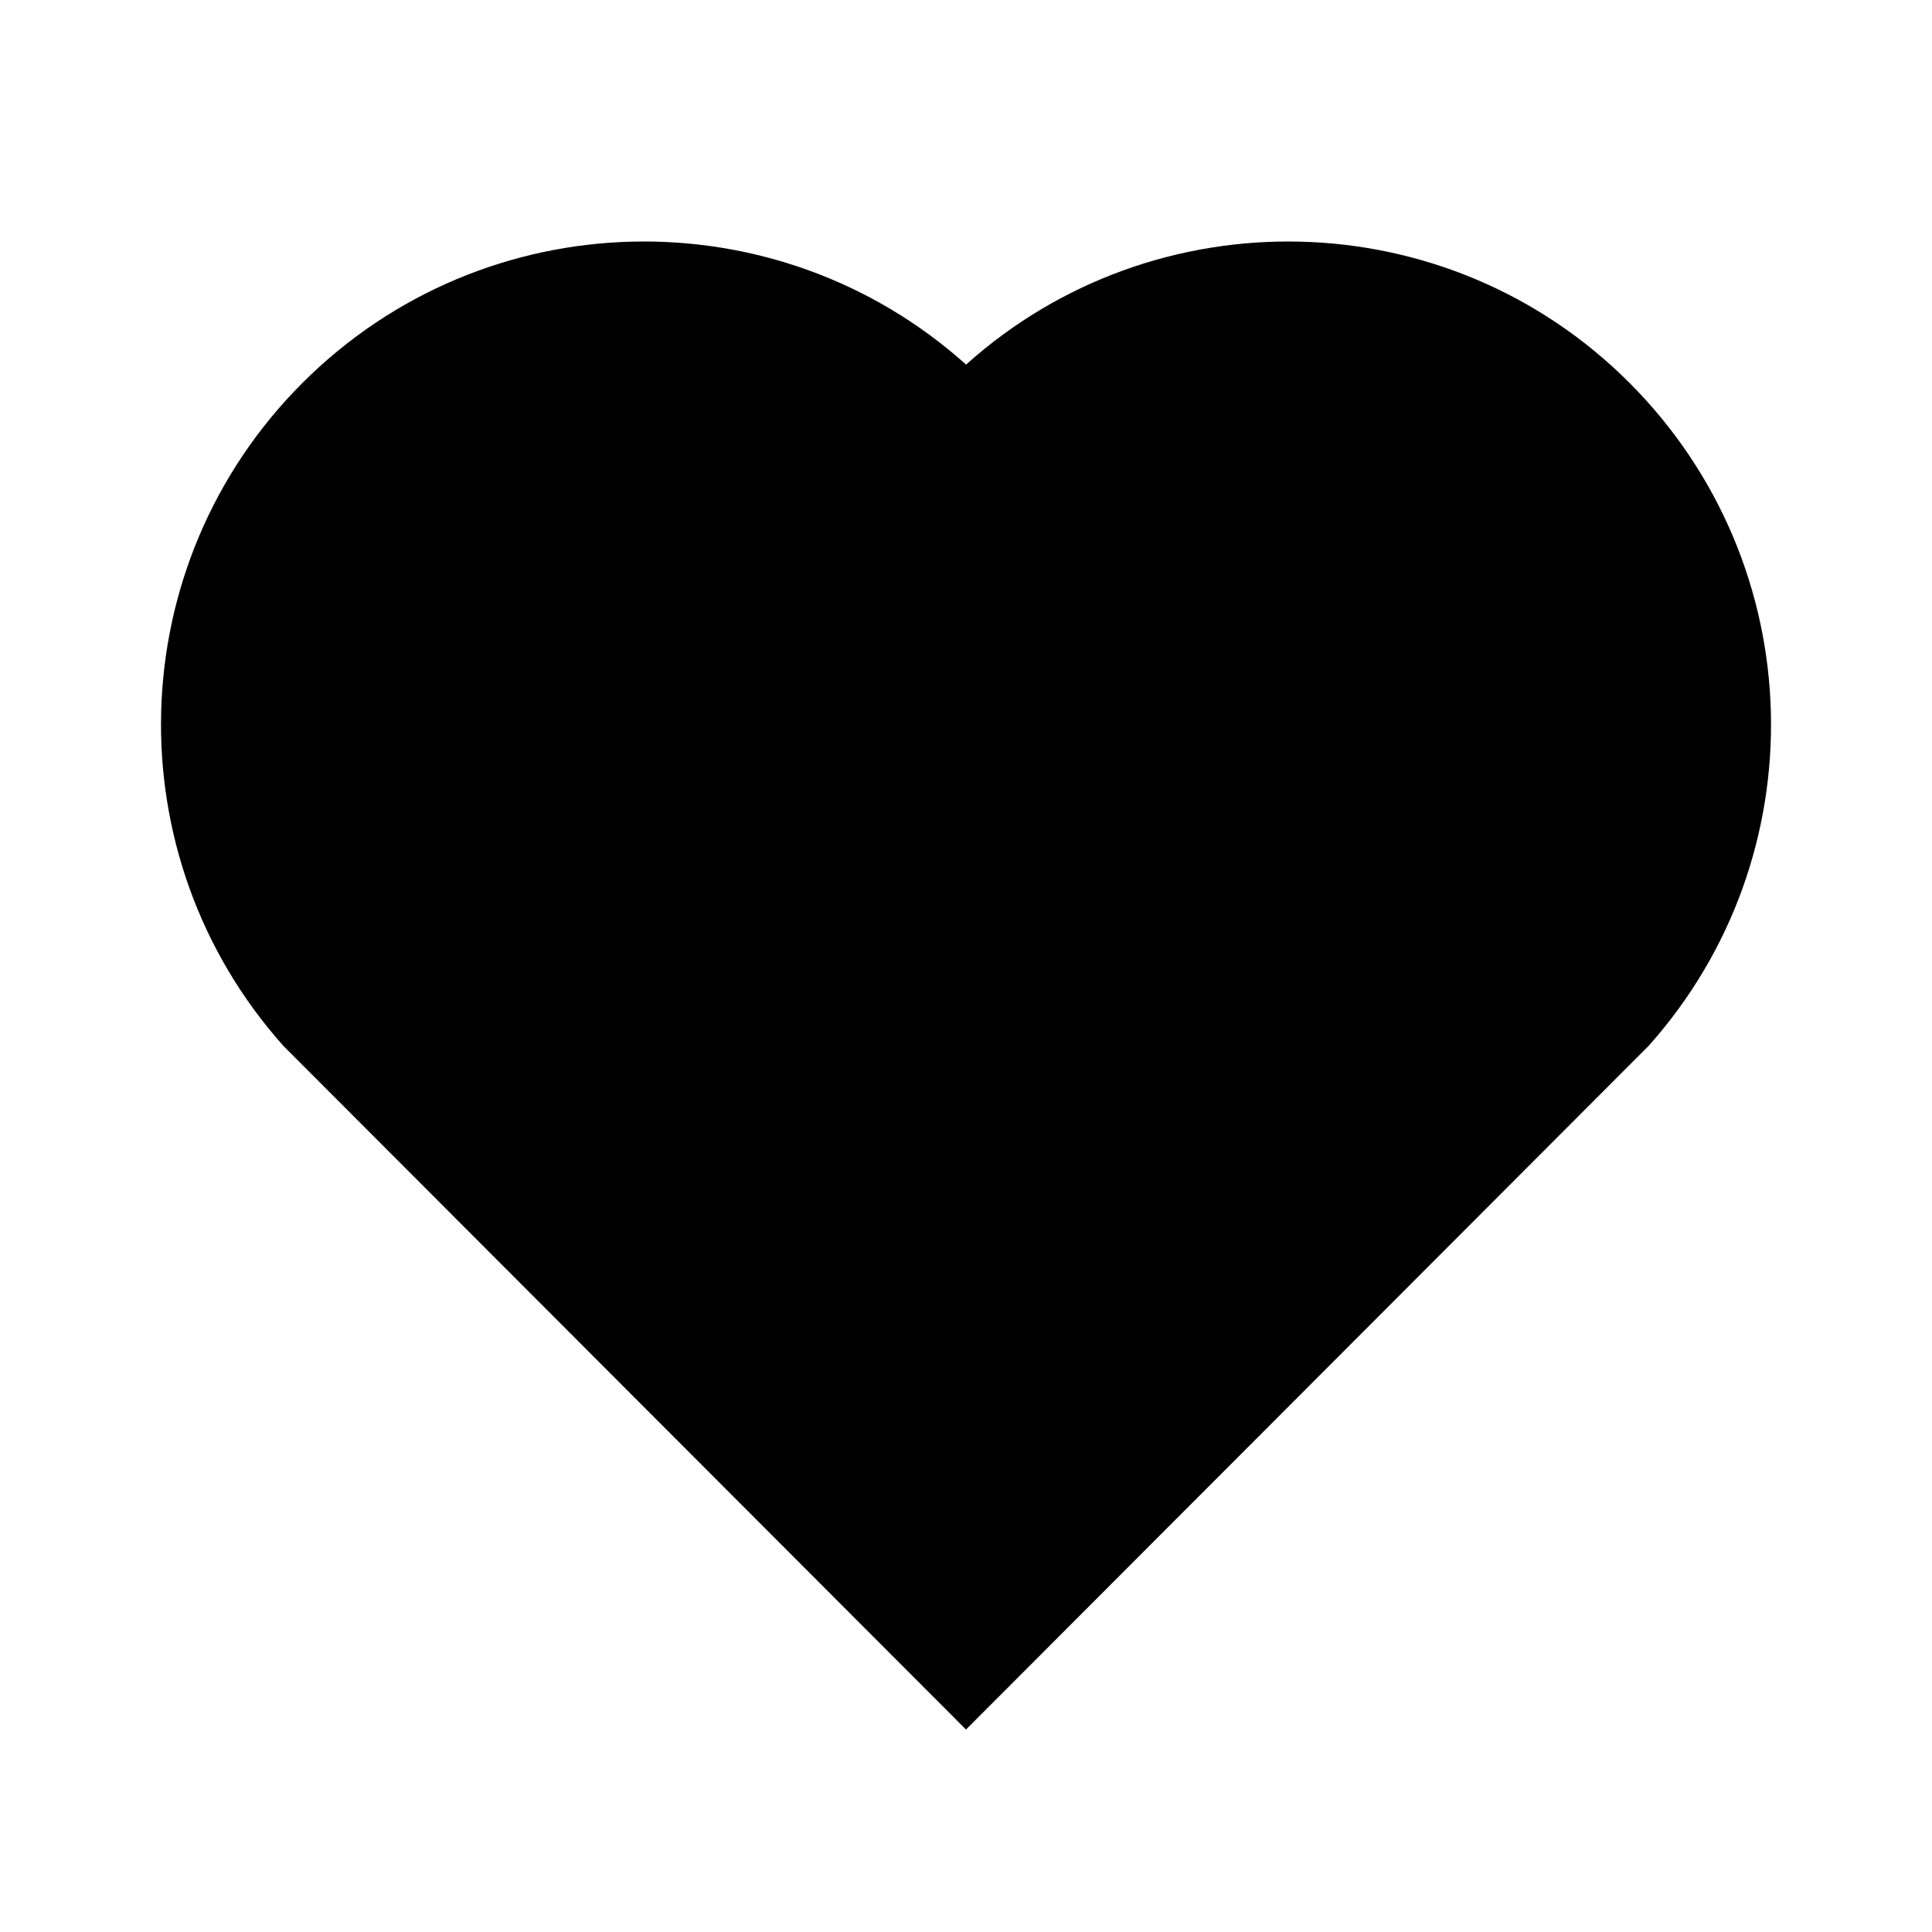
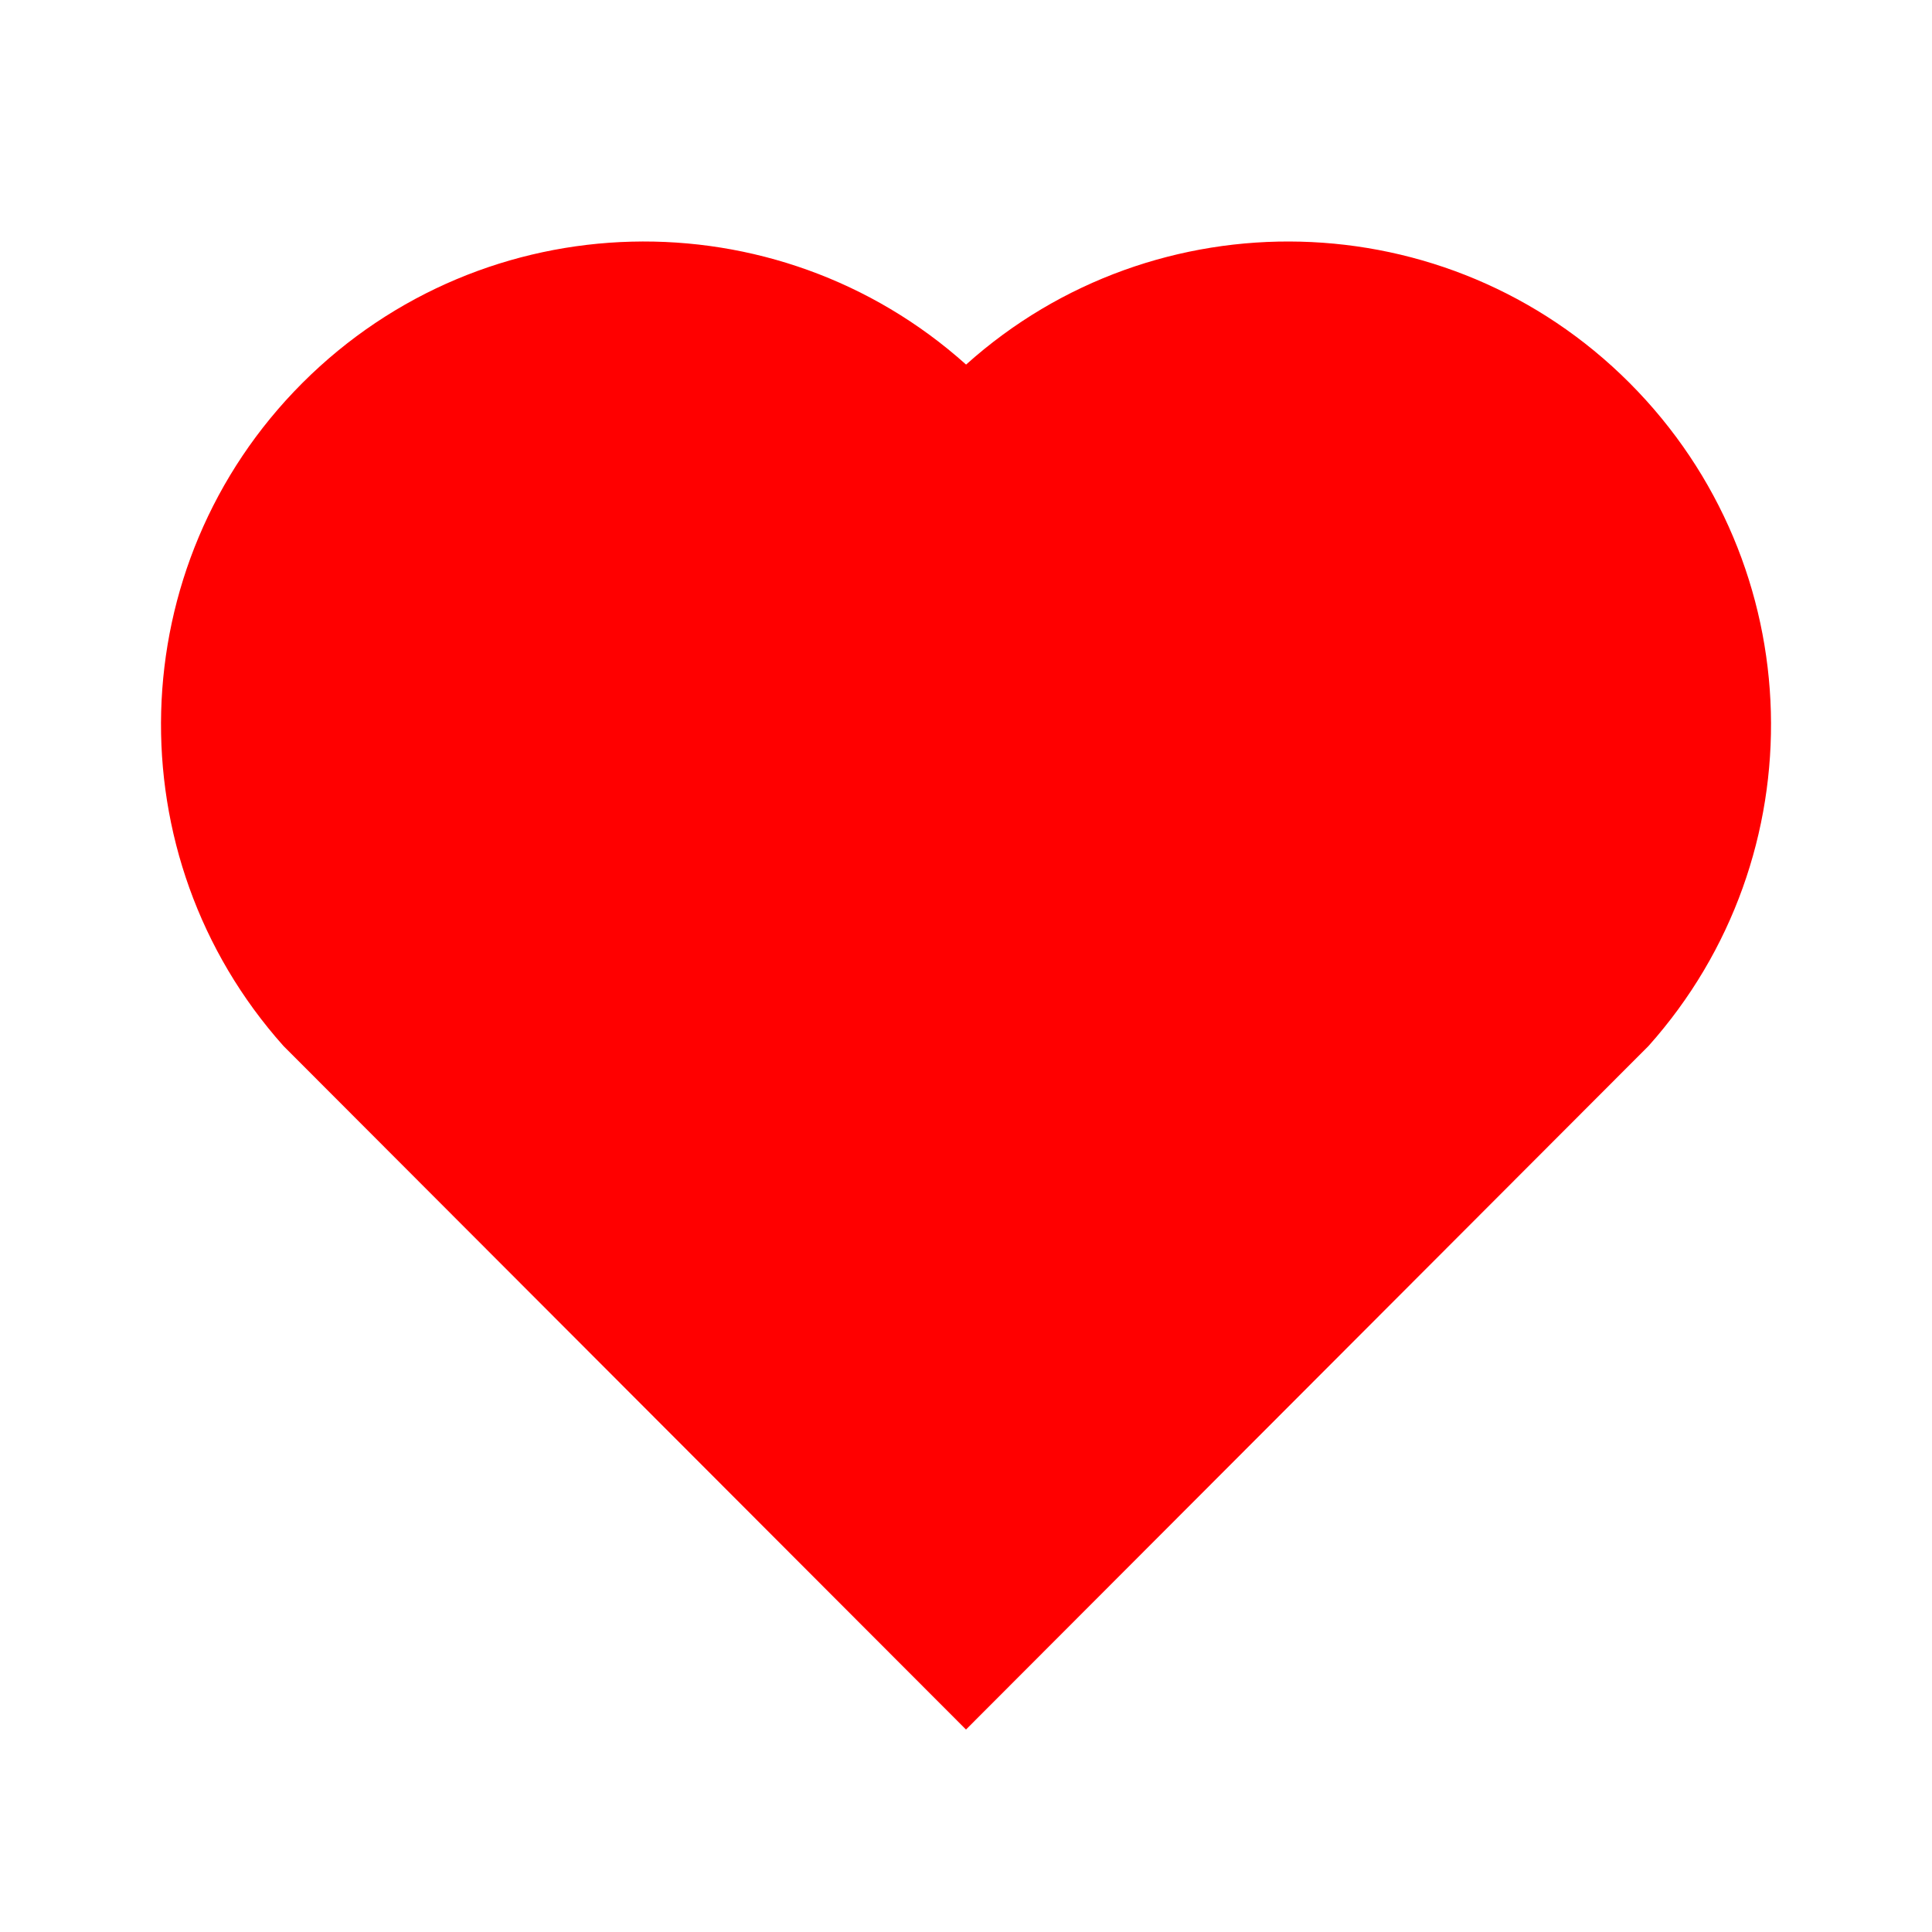
- <svg xmlns="http://www.w3.org/2000/svg" viewBox="0 0 24 24" fill="currentColor">
-   <path d="M12.001 4.529C14.35 2.42 17.98 2.49 20.243 4.757C22.505 7.025 22.583 10.637 20.479 12.993L12 21.485L3.521 12.993C1.417 10.637 1.496 7.019 3.757 4.757C6.022 2.493 9.645 2.417 12.001 4.529Z" />
+ <svg xmlns="http://www.w3.org/2000/svg" viewBox="0 0 24 24" fill="red">
+   <path d="M12.001 4.529C14.35 2.42 17.98 2.49 20.243 4.757C22.505 7.025 22.583 10.637 20.479 12.993L12 21.485L3.521 12.993C1.417 10.637 1.496 7.019 3.757 4.757C6.022 2.493 9.645 2.417 12.001 4.529Z">
+ </path>
</svg>
